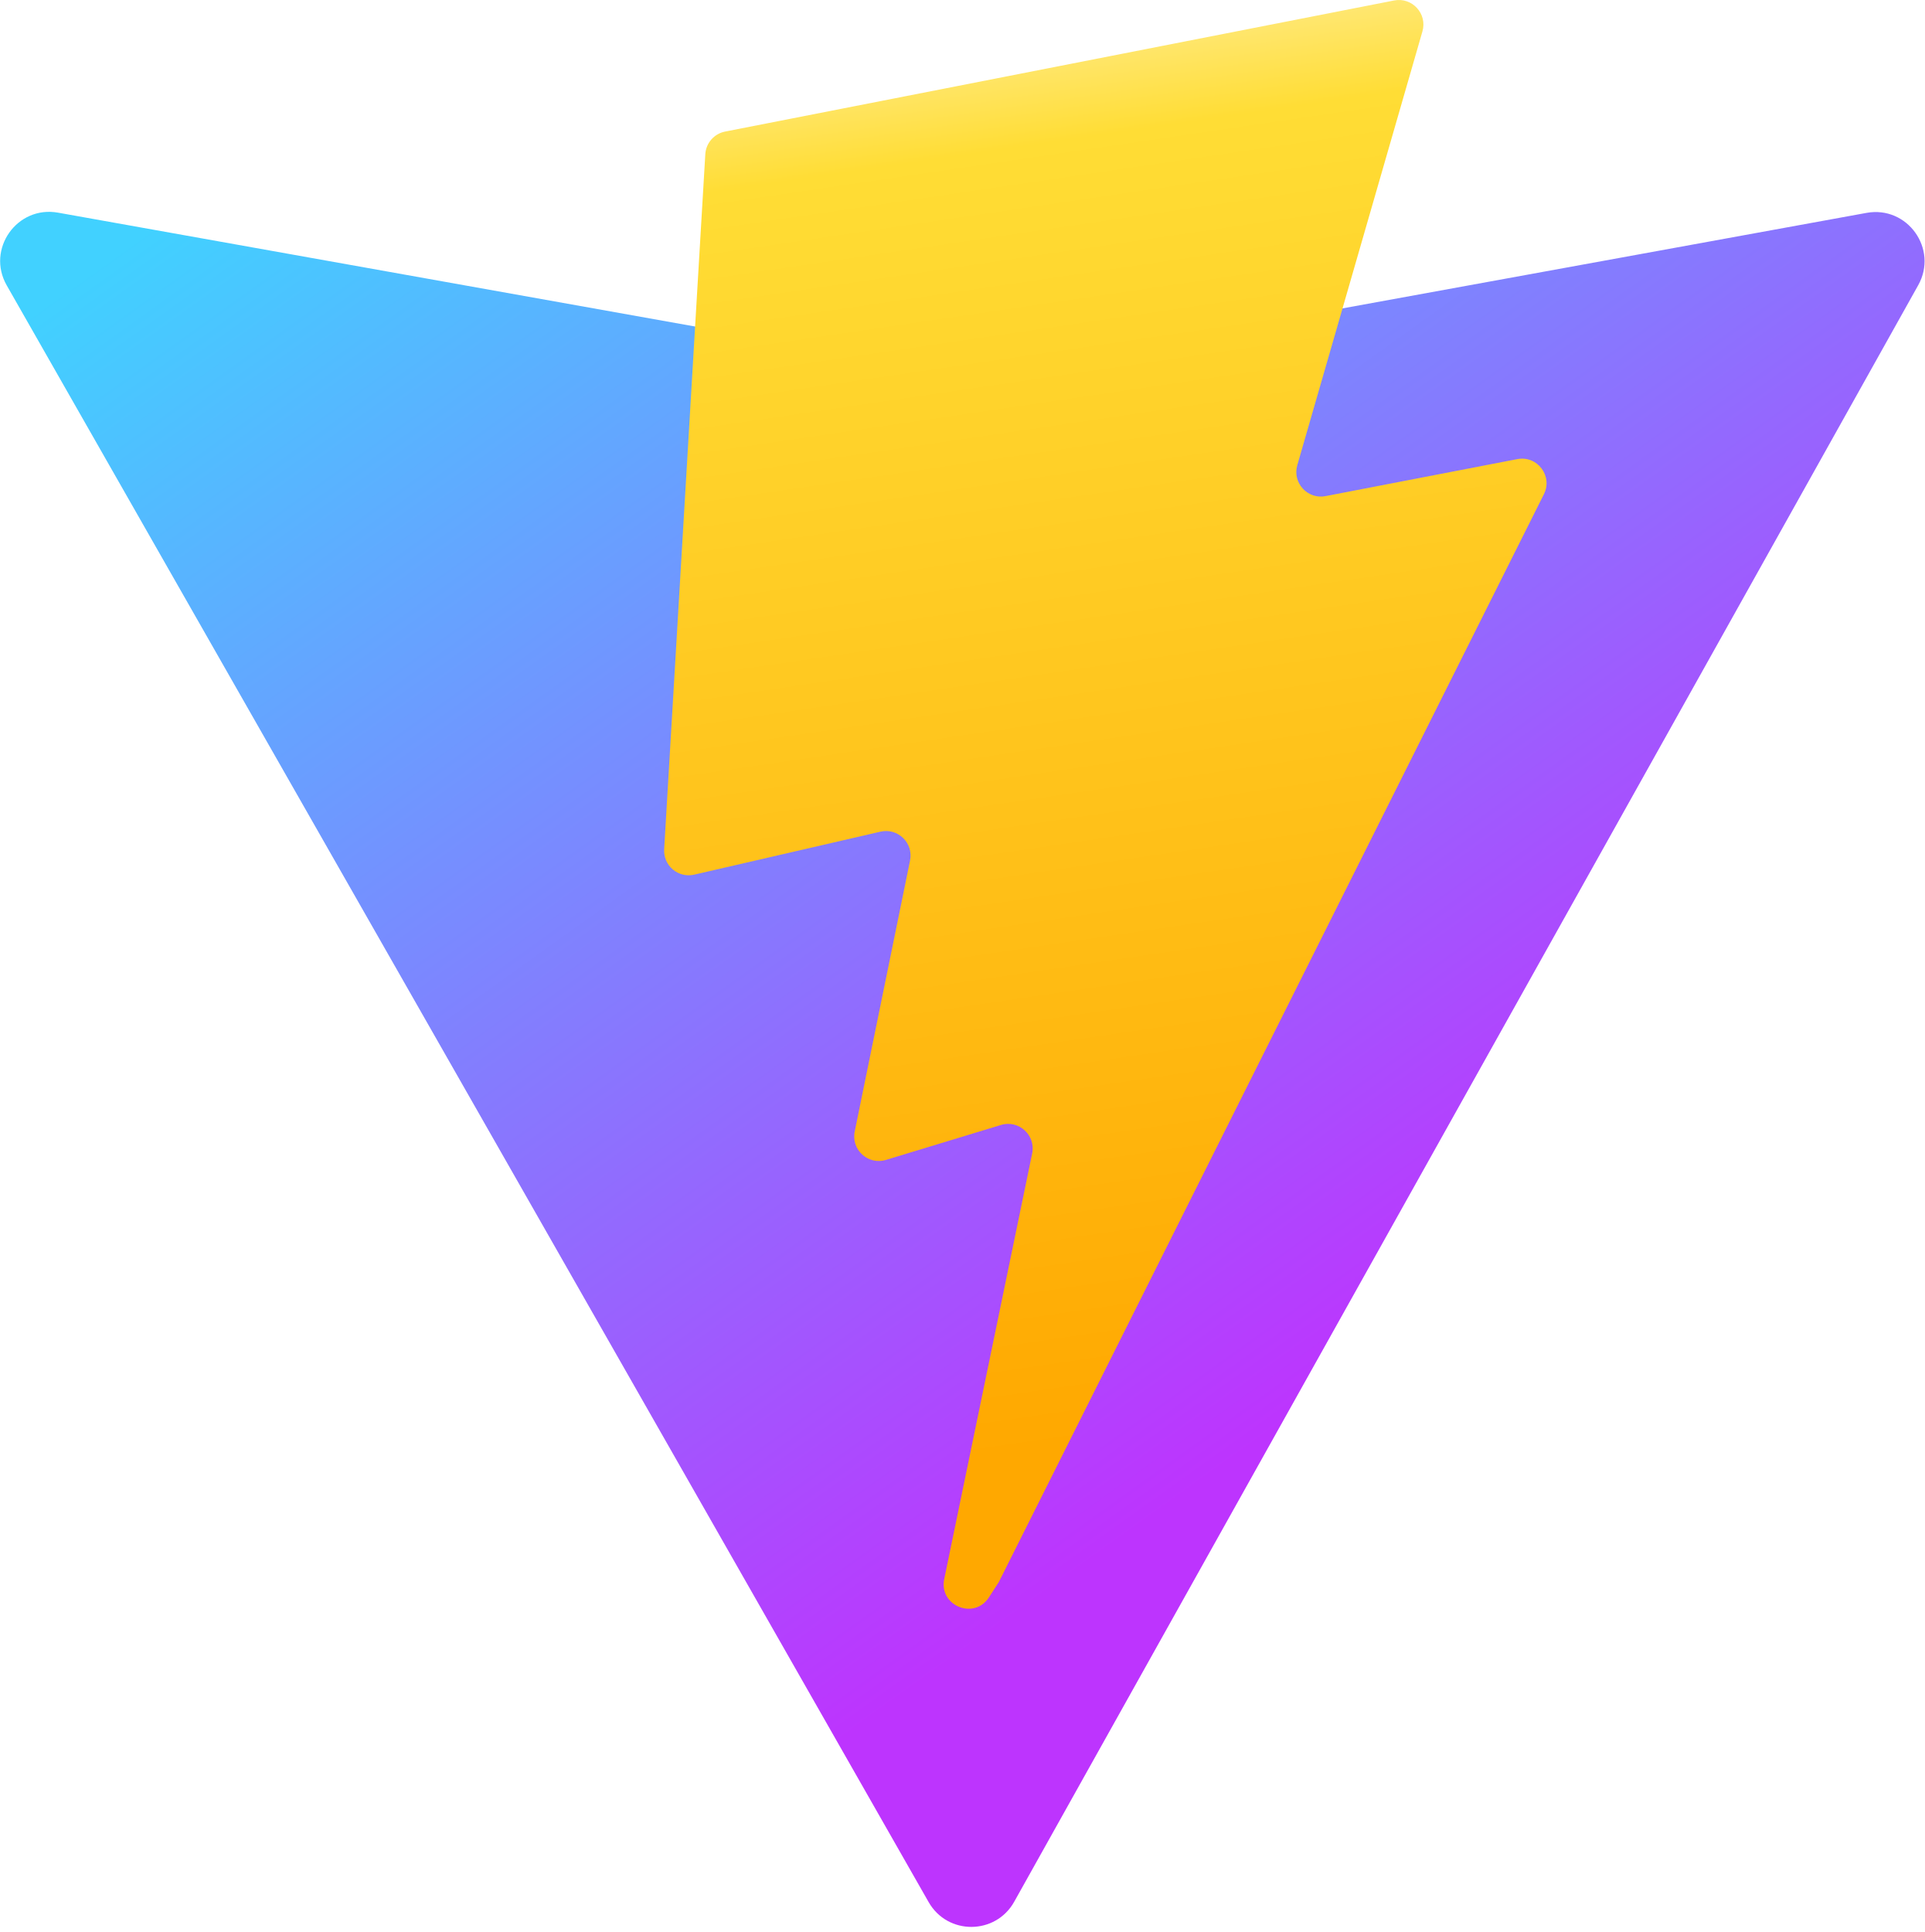
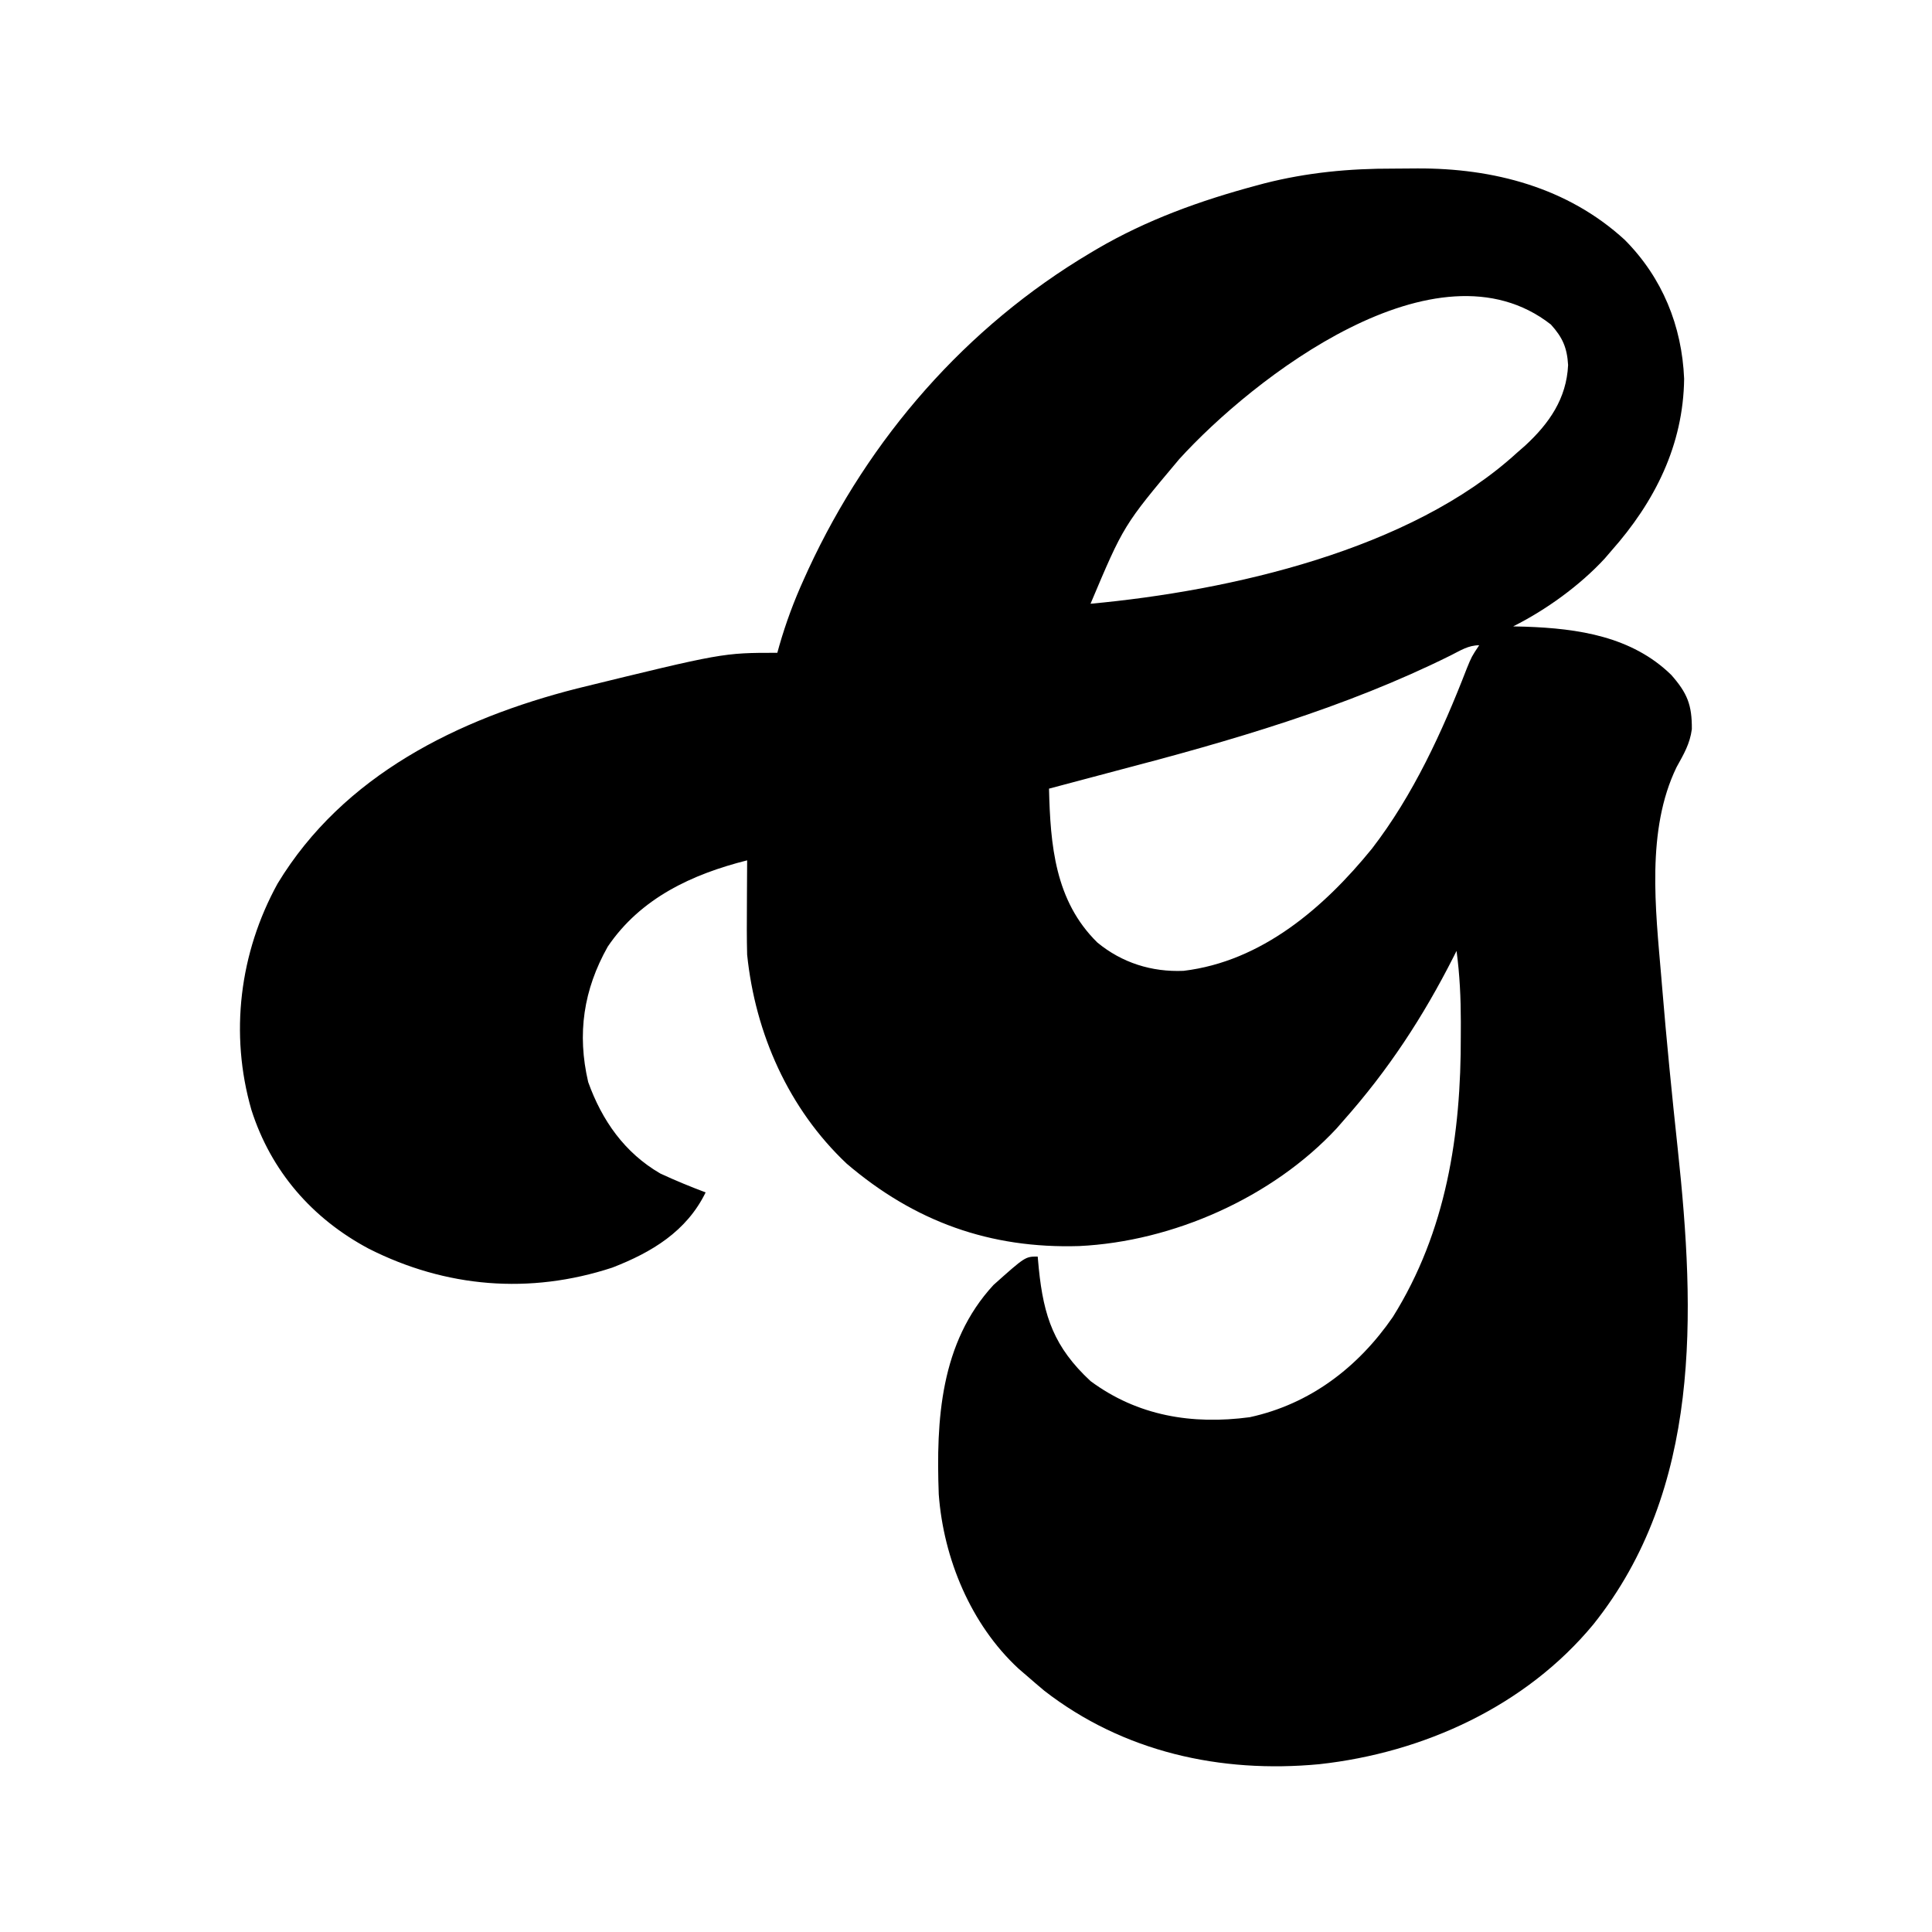
- <svg xmlns="http://www.w3.org/2000/svg" aria-hidden="true" role="img" class="iconify iconify--logos" width="31.88" height="32" preserveAspectRatio="xMidYMid meet" viewBox="0 0 256 257">
-   <defs>
-     <linearGradient id="IconifyId1813088fe1fbc01fb466" x1="-.828%" x2="57.636%" y1="7.652%" y2="78.411%">
-       <stop offset="0%" stop-color="#41D1FF" />
-       <stop offset="100%" stop-color="#BD34FE" />
-     </linearGradient>
-     <linearGradient id="IconifyId1813088fe1fbc01fb467" x1="43.376%" x2="50.316%" y1="2.242%" y2="89.03%">
-       <stop offset="0%" stop-color="#FFEA83" />
-       <stop offset="8.333%" stop-color="#FFDD35" />
-       <stop offset="100%" stop-color="#FFA800" />
-     </linearGradient>
-   </defs>
-   <path fill="url(#IconifyId1813088fe1fbc01fb466)" d="M255.153 37.938L134.897 252.976c-2.483 4.44-8.862 4.466-11.382.048L.875 37.958c-2.746-4.814 1.371-10.646 6.827-9.67l120.385 21.517a6.537 6.537 0 0 0 2.322-.004l117.867-21.483c5.438-.991 9.574 4.796 6.877 9.62Z" />
-   <path fill="url(#IconifyId1813088fe1fbc01fb467)" d="M185.432.063L96.44 17.501a3.268 3.268 0 0 0-2.634 3.014l-5.474 92.456a3.268 3.268 0 0 0 3.997 3.378l24.777-5.718c2.318-.535 4.413 1.507 3.936 3.838l-7.361 36.047c-.495 2.426 1.782 4.5 4.151 3.78l15.304-4.649c2.372-.72 4.652 1.36 4.15 3.788l-11.698 56.621c-.732 3.542 3.979 5.473 5.943 2.437l1.313-2.028l72.516-144.72c1.215-2.423-.88-5.186-3.54-4.672l-25.505 4.922c-2.396.462-4.435-1.77-3.759-4.114l16.646-57.705c.677-2.35-1.37-4.583-3.769-4.113Z" />
+ <svg xmlns="http://www.w3.org/2000/svg" version="1.1" width="512" height="512">
+   <path d="M0 0 C2.111 0.003 4.22 -0.02 6.33 -0.046 C26.466 -0.142 46.175 4.985 61.317 18.88 C71.295 28.922 76.473 41.675 77.057 55.691 C76.839 73.289 69.282 88.316 57.744 101.316 C56.891 102.31 56.891 102.31 56.021 103.323 C49.438 110.471 40.457 116.959 31.744 121.316 C32.821 121.341 33.897 121.367 35.006 121.394 C48.957 121.874 63.213 123.976 73.658 134.187 C77.89 139.011 79.146 142.091 79.1 148.546 C78.6 152.436 76.932 155.225 75.053 158.62 C66.966 175.276 69.488 196.309 70.994 214.128 C71.059 214.916 71.124 215.705 71.191 216.517 C72.387 231.034 73.829 245.524 75.386 260.006 C80.02 303.327 81.666 349.916 53.009 385.786 C35.089 407.462 8 419.821 -19.65 422.849 C-45.817 425.319 -71.559 419.621 -92.506 403.378 C-94.103 402.041 -95.688 400.687 -97.256 399.316 C-98.304 398.411 -98.304 398.411 -99.373 397.488 C-111.98 385.813 -119.22 368.337 -120.477 351.321 C-121.194 331.689 -120.097 311.138 -105.975 295.851 C-97.538 288.316 -97.538 288.316 -94.256 288.316 C-94.158 289.378 -94.06 290.44 -93.959 291.534 C-92.669 304.245 -89.896 312.355 -80.256 321.316 C-67.751 330.579 -53.292 332.921 -38.064 330.89 C-22.056 327.415 -9.31 317.64 -0.131 304.316 C14.035 281.65 17.957 256.029 17.869 229.691 C17.873 228.528 17.877 227.365 17.881 226.167 C17.874 219.798 17.592 213.629 16.744 207.316 C16.488 207.823 16.233 208.331 15.969 208.854 C7.854 224.858 -1.331 238.886 -13.256 252.316 C-14.111 253.298 -14.111 253.298 -14.982 254.3 C-32.048 272.679 -58.462 284.362 -83.283 285.534 C-106.867 286.253 -126.858 279.088 -144.881 263.691 C-160.244 249.192 -169.097 229.265 -171.256 208.316 C-171.369 204.002 -171.35 199.693 -171.318 195.378 C-171.314 194.217 -171.309 193.057 -171.305 191.861 C-171.293 189.012 -171.277 186.164 -171.256 183.316 C-185.841 186.99 -199.49 193.316 -208.201 206.191 C-214.616 217.594 -216.369 229.261 -213.381 242.066 C-209.728 252.256 -203.722 260.829 -194.256 266.316 C-190.315 268.148 -186.323 269.784 -182.256 271.316 C-187.298 281.639 -196.52 287.193 -207.002 291.249 C-228.875 298.418 -251.13 296.555 -271.514 286.242 C-286.545 278.25 -297.463 265.664 -302.631 249.441 C-308.441 229.282 -305.783 207.814 -295.693 189.476 C-278.289 160.751 -247.862 145.82 -216.393 137.788 C-177.71 128.316 -177.71 128.316 -163.256 128.316 C-163.086 127.705 -162.917 127.094 -162.742 126.464 C-160.982 120.335 -158.832 114.556 -156.193 108.753 C-155.803 107.893 -155.412 107.032 -155.01 106.145 C-138.892 71.376 -113.236 41.899 -80.256 22.316 C-79.673 21.969 -79.089 21.622 -78.488 21.265 C-65.283 13.55 -51.12 8.46 -36.381 4.503 C-35.657 4.308 -34.934 4.113 -34.188 3.913 C-22.868 1.029 -11.649 -0.036 0 0 Z M-56.756 77.003 C-71.476 94.522 -71.476 94.522 -80.256 115.316 C-43.228 111.885 4.549 101.093 32.744 75.316 C33.471 74.68 34.198 74.045 34.947 73.39 C41.301 67.519 45.894 60.926 46.307 52.066 C46.042 47.494 44.867 44.768 41.744 41.316 C11.424 17.587 -37.266 55.56 -56.756 77.003 Z M15.187 129.007 C-12.782 142.911 -43.269 151.703 -73.396 159.568 C-77.396 160.614 -81.388 161.684 -85.381 162.753 C-87.339 163.274 -89.297 163.795 -91.256 164.316 C-90.899 179.22 -89.697 194.057 -78.443 205.093 C-71.913 210.478 -64.04 212.953 -55.592 212.597 C-34.91 210.107 -18.408 195.881 -5.693 180.241 C5.253 166.055 13.004 149.15 19.439 132.519 C20.744 129.316 20.744 129.316 22.744 126.316 C19.84 126.316 17.737 127.736 15.187 129.007 Z " fill="#000000" transform="translate(369.2559,44.68433)" />
</svg>
